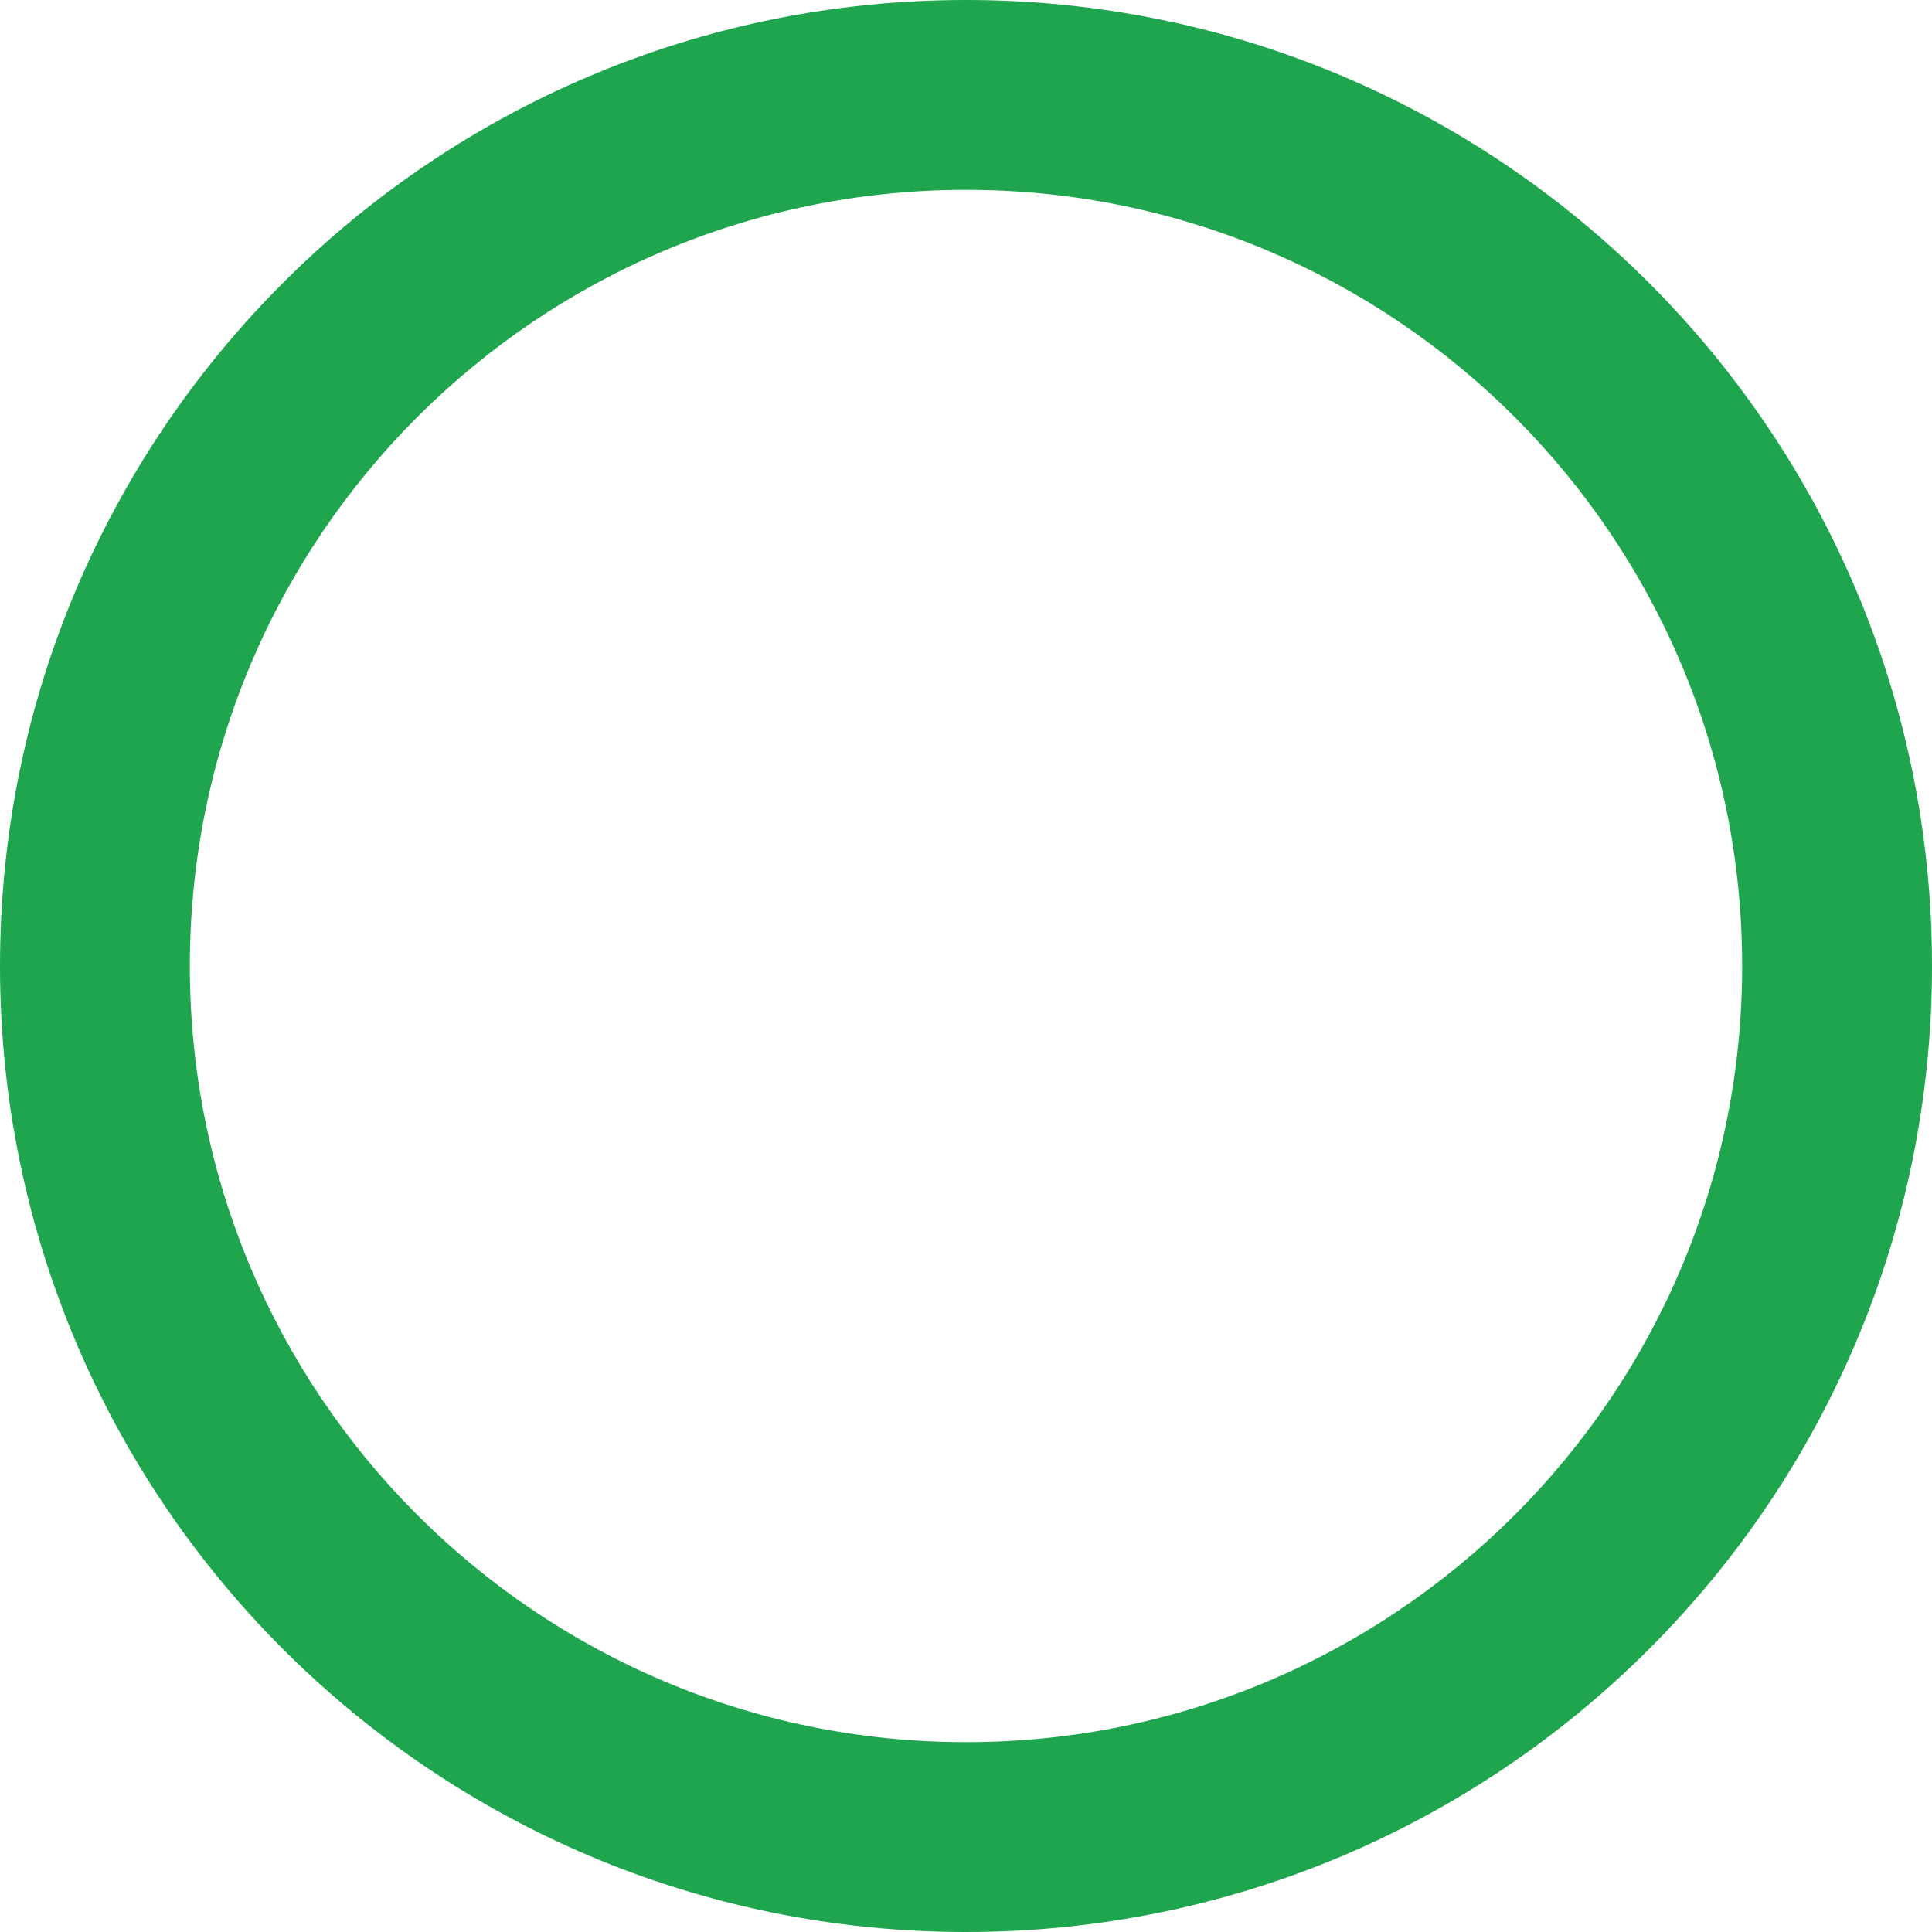
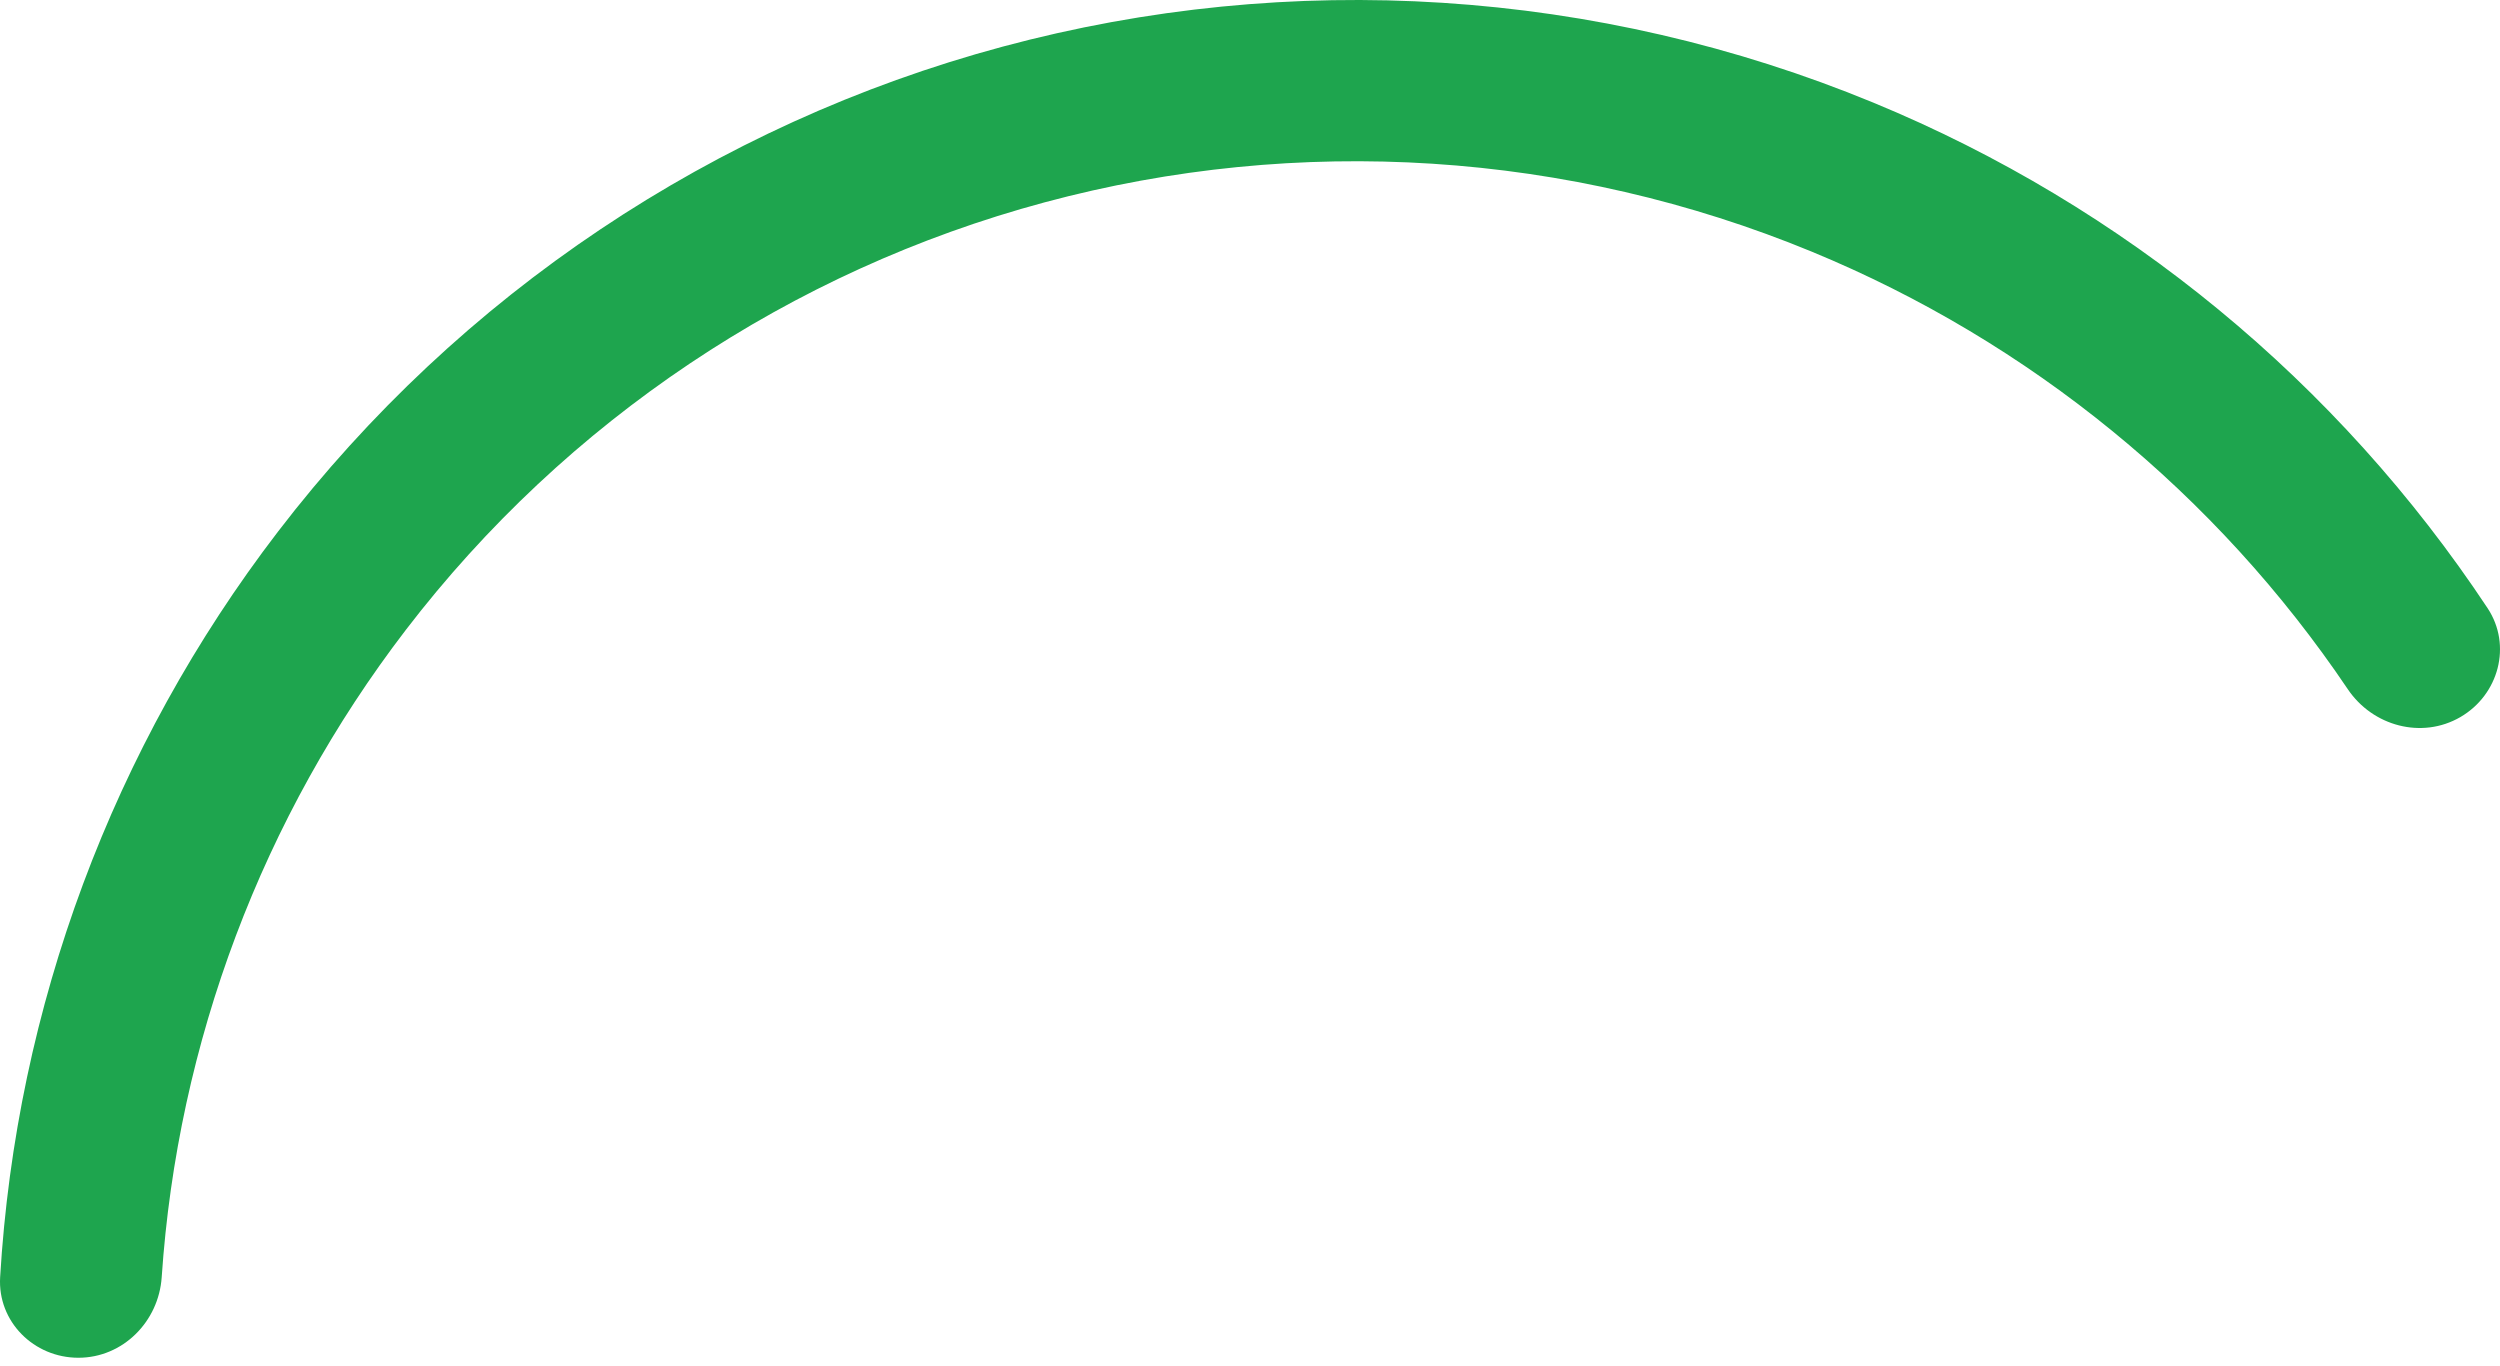
- <svg xmlns="http://www.w3.org/2000/svg" width="81" height="81" viewBox="0 0 81 81" fill="none">
-   <path d="M-1.53417e-05 40.5C-1.53417e-05 62.867 18.132 81 40.5 81C62.867 81 81 62.867 81 40.5C81 18.132 62.867 0 40.5 0C18.132 0 -1.53417e-05 18.132 -1.53417e-05 40.5ZM73.041 40.5C73.041 58.472 58.472 73.041 40.5 73.041C22.528 73.041 7.959 58.472 7.959 40.5C7.959 22.528 22.528 7.959 40.5 7.959C58.472 7.959 73.041 22.528 73.041 40.5Z" fill="#1EA54E" />
+ <svg xmlns="http://www.w3.org/2000/svg" width="238" height="130" viewBox="0 0 238 130" fill="none">
+   <path d="M7.461 129.258C3.222 129.258 -0.239 125.818 0.013 121.587C1.541 95.88 10.721 71.149 26.459 50.619C43.757 28.053 68.014 11.821 95.471 4.436C122.929 -2.949 152.055 -1.074 178.339 9.769C202.253 19.635 222.6 36.424 236.817 57.896C239.157 61.431 237.889 66.142 234.222 68.269C230.555 70.395 225.879 69.129 223.511 65.613C211.008 47.054 193.276 32.538 172.485 23.96C149.322 14.404 123.655 12.752 99.458 19.26C75.261 25.768 53.886 40.072 38.642 59.958C24.959 77.808 16.901 99.261 15.394 121.588C15.109 125.817 11.7 129.258 7.461 129.258Z" fill="#1EA54E" />
</svg>
